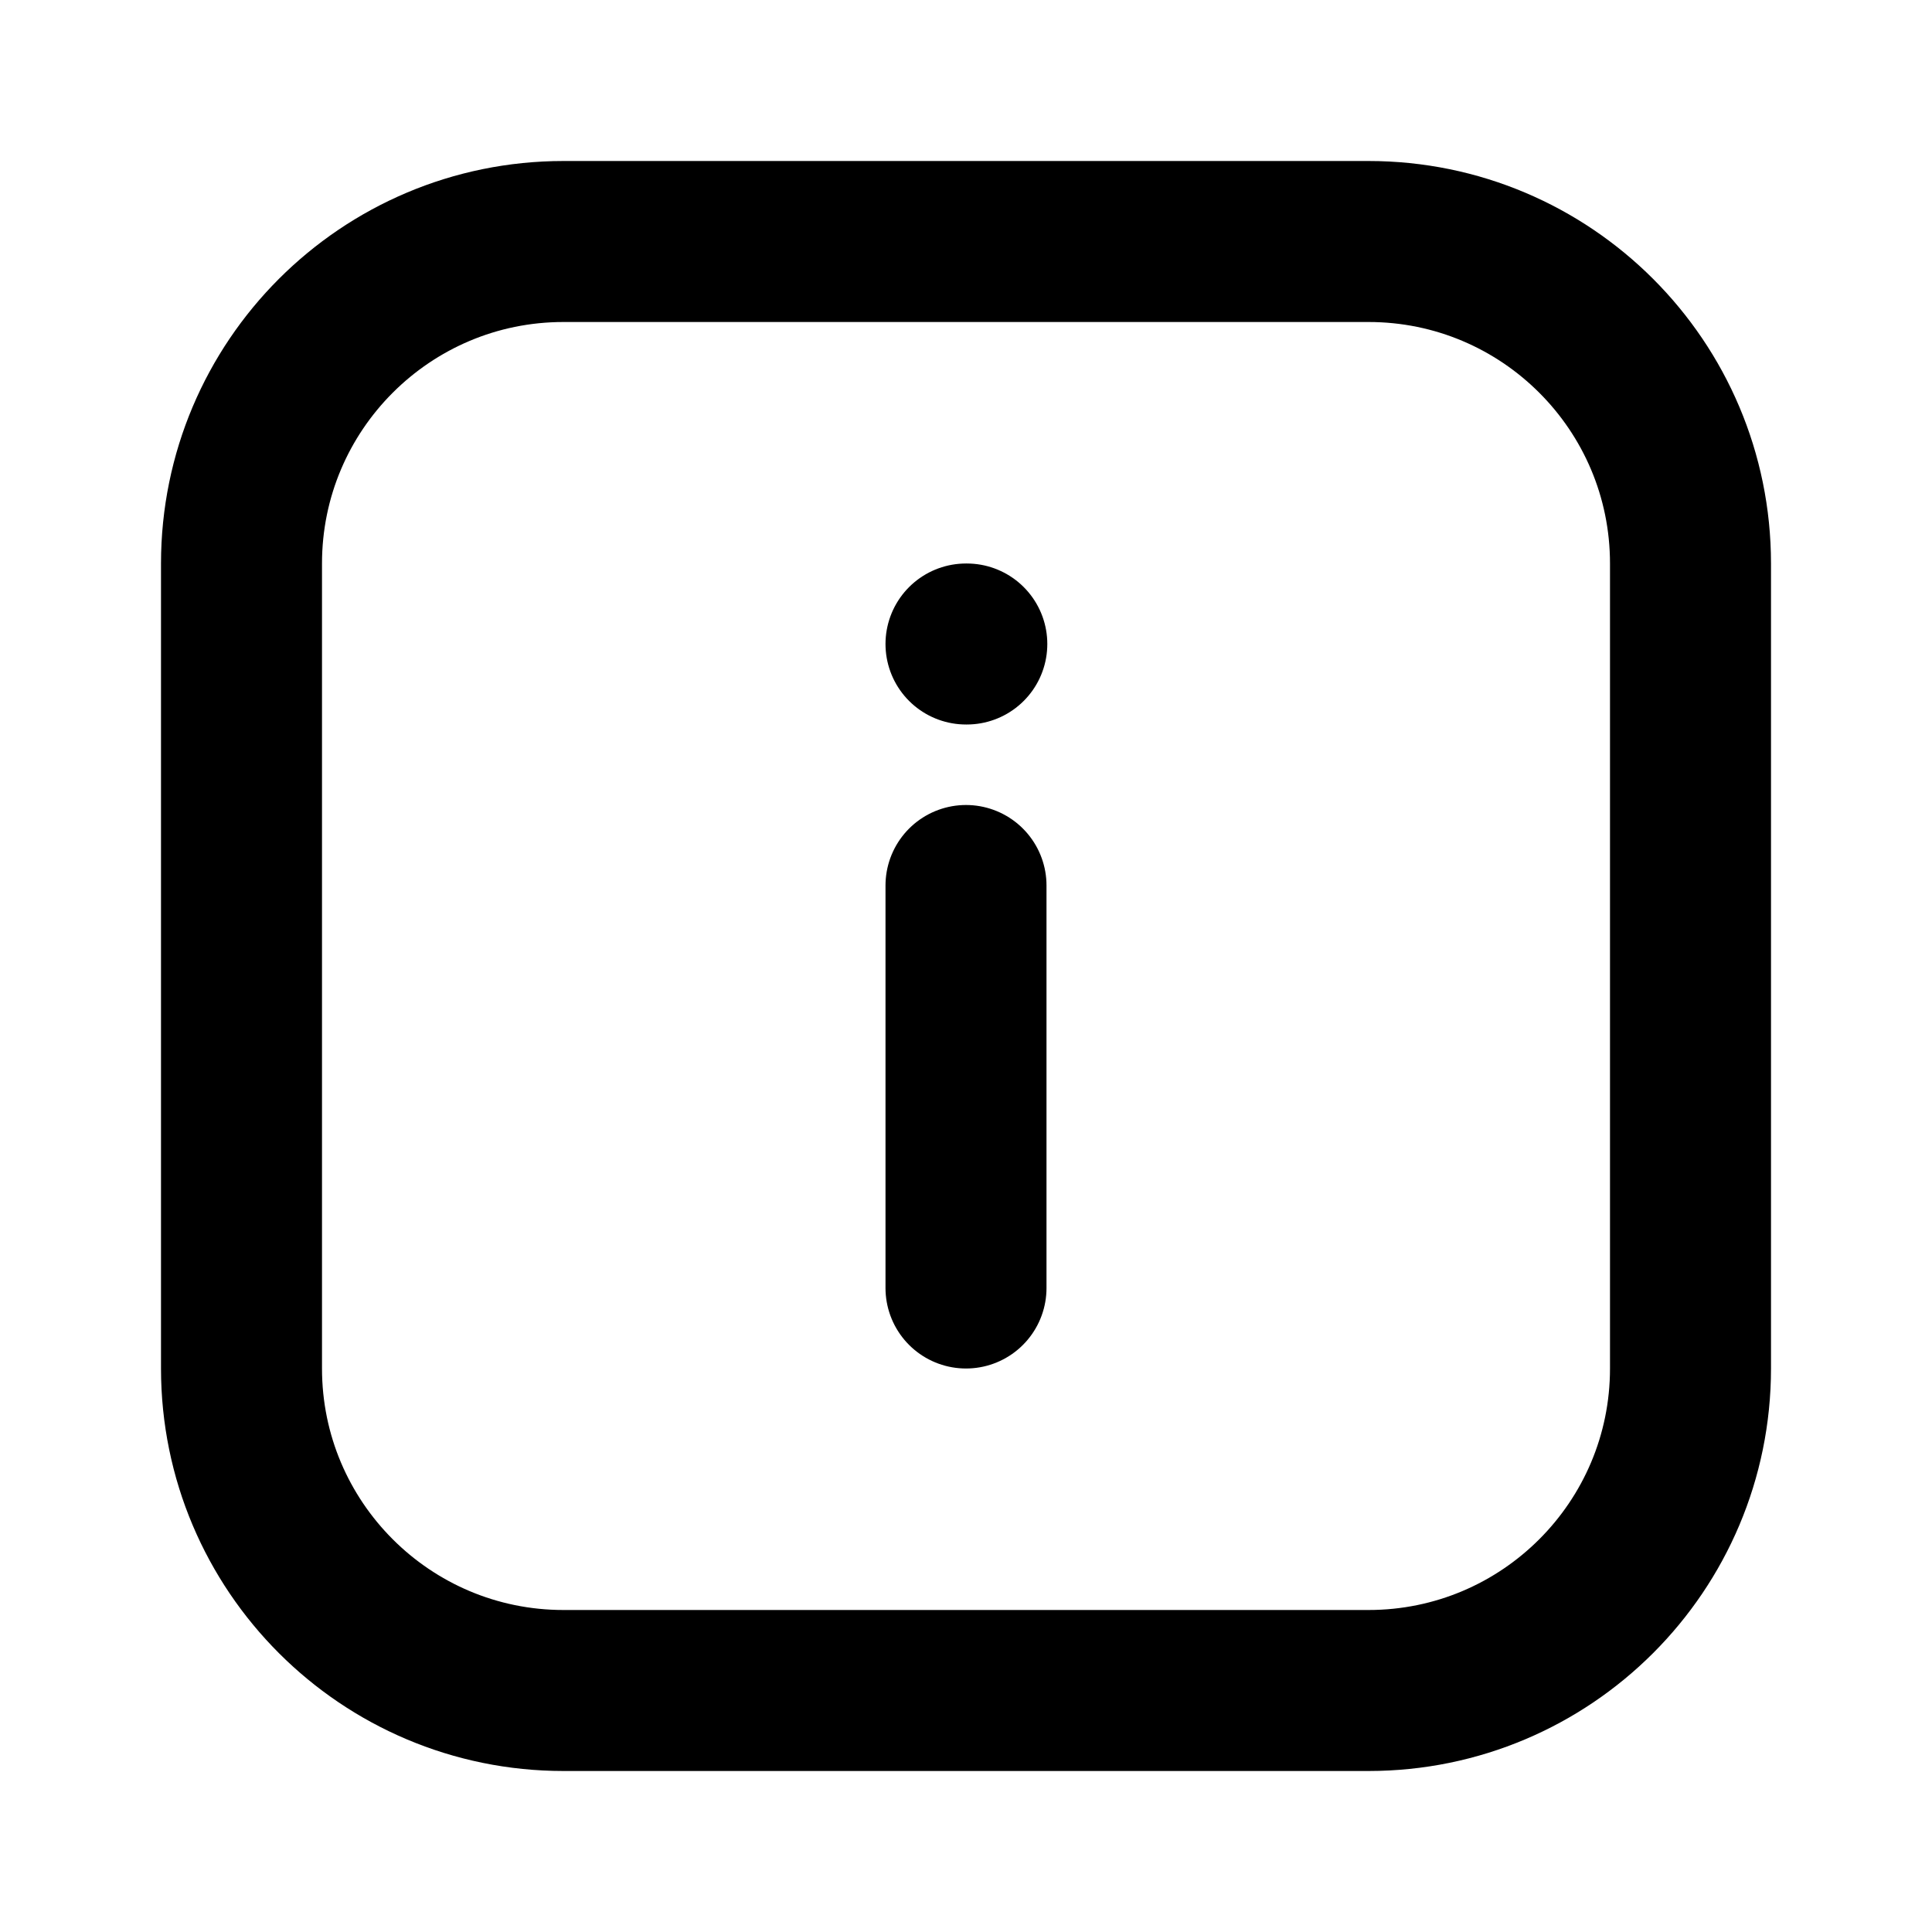
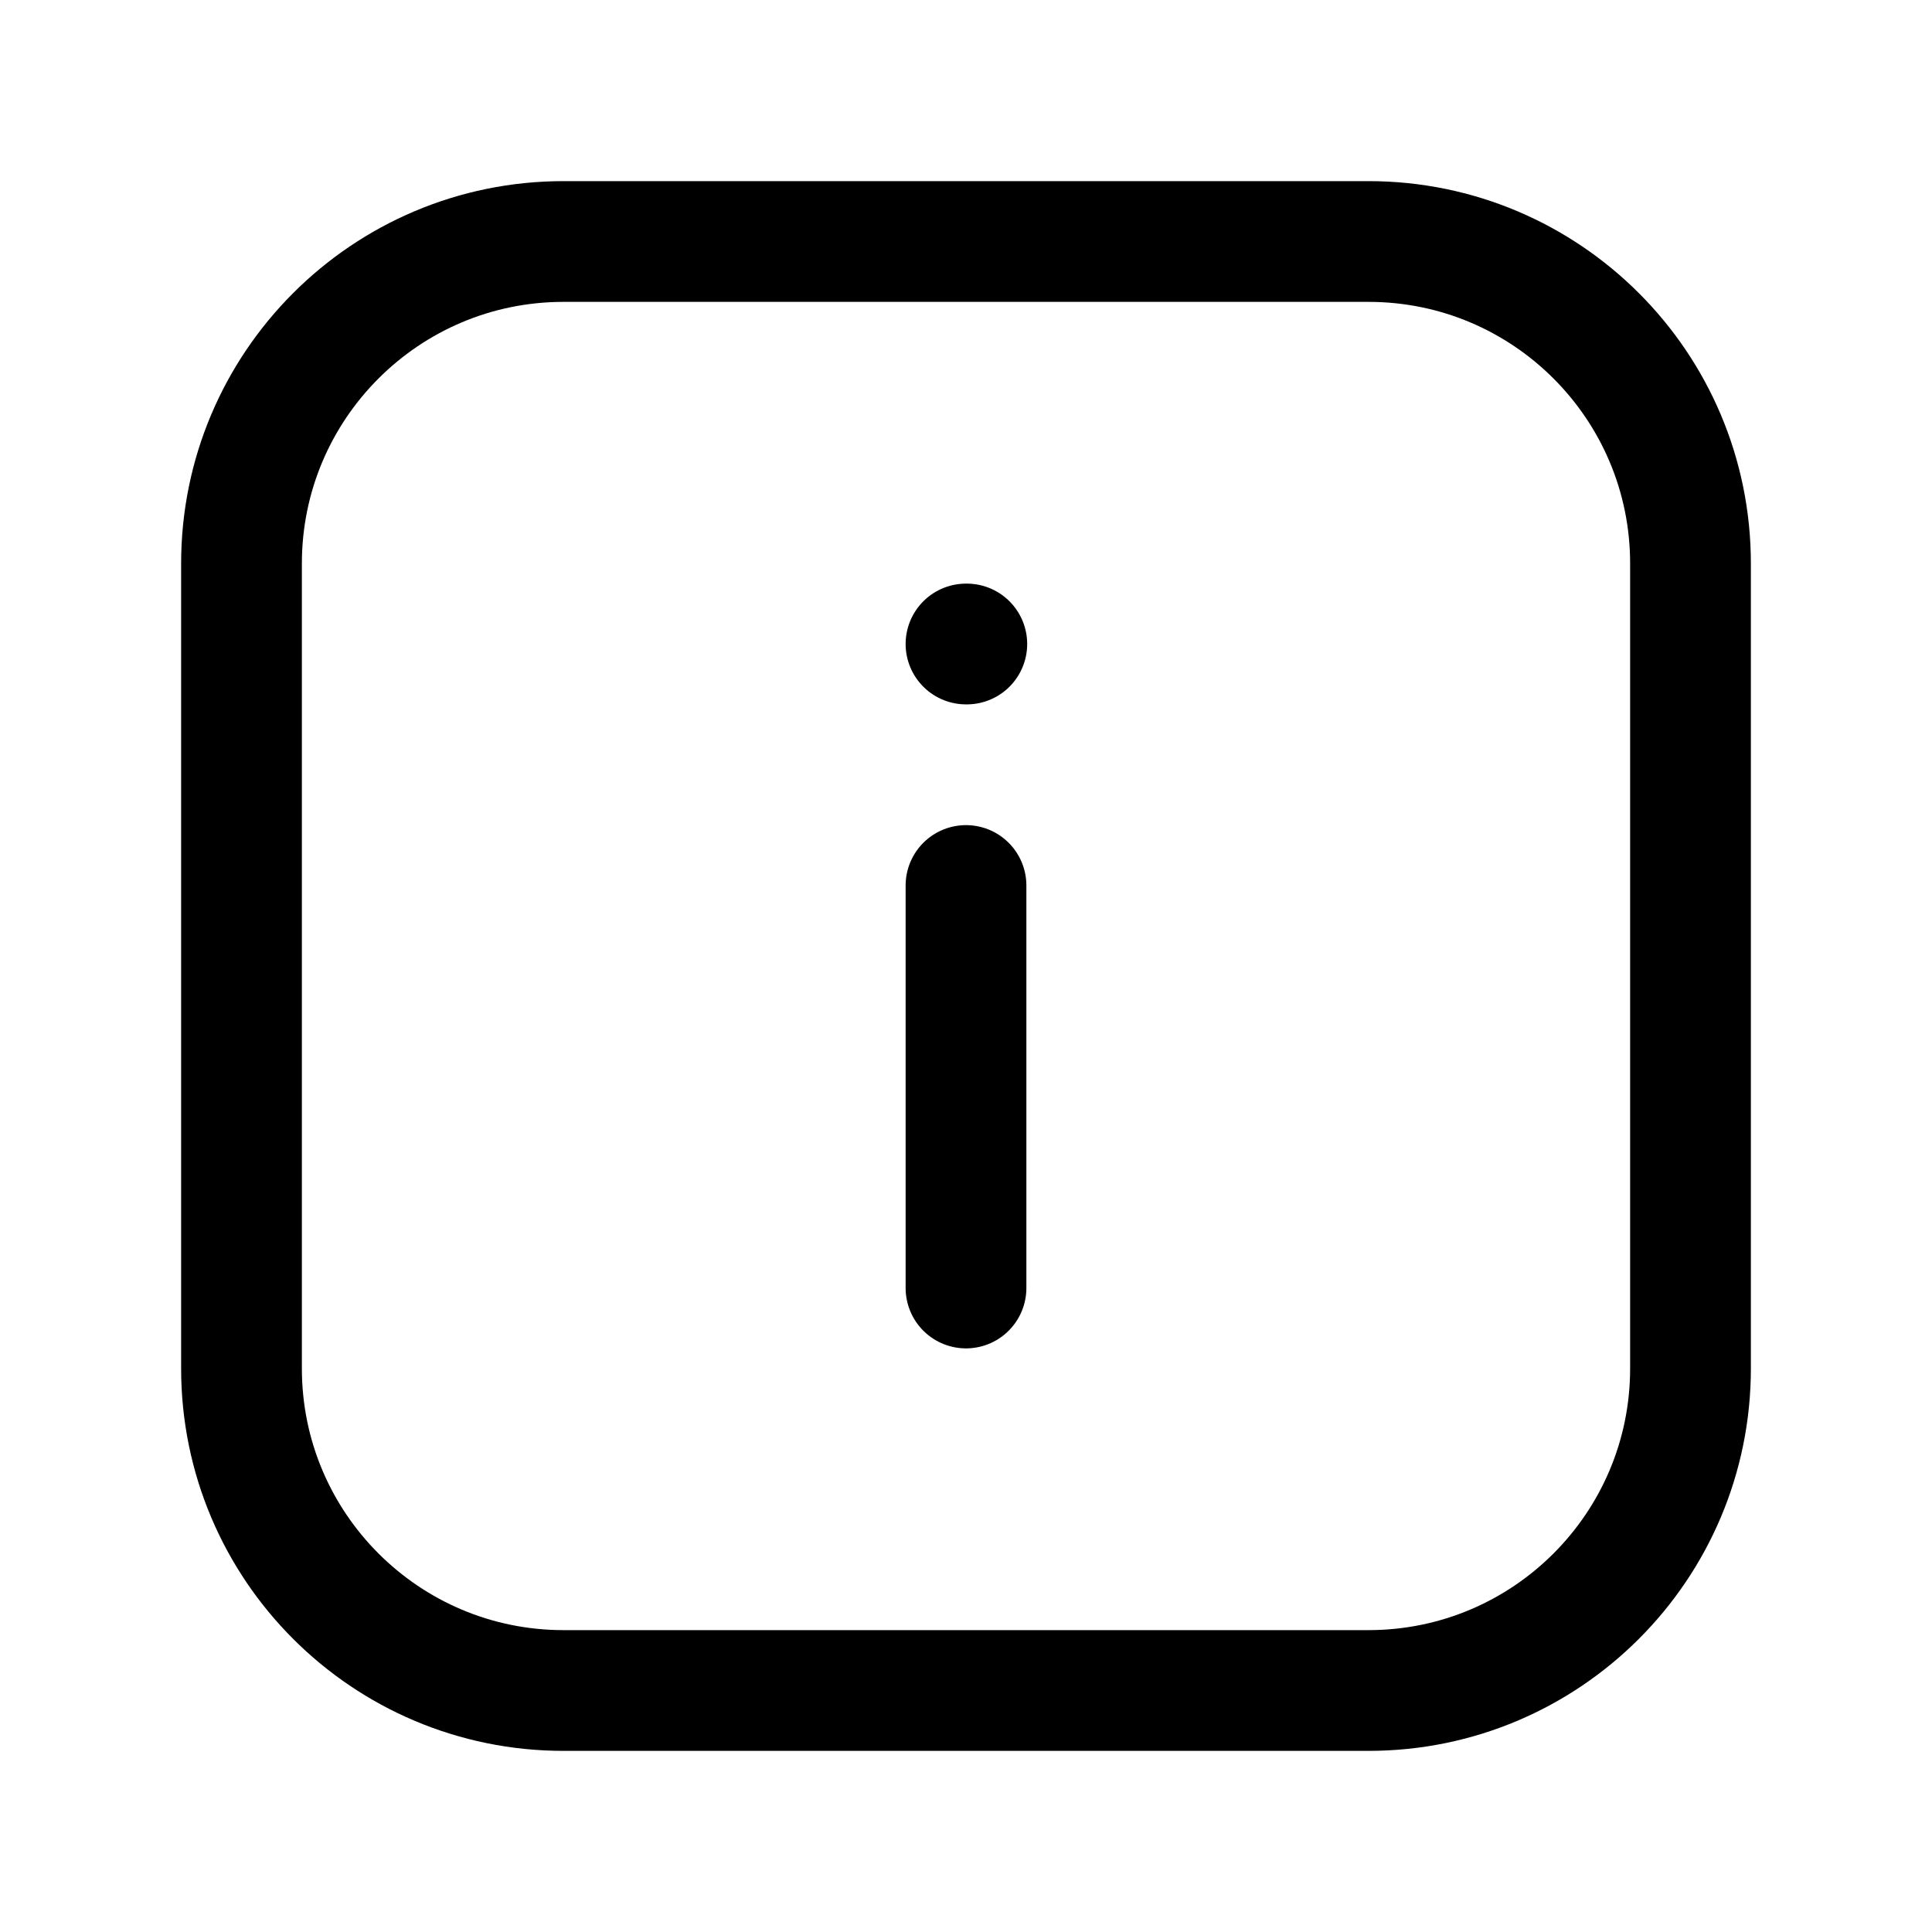
- <svg xmlns="http://www.w3.org/2000/svg" width="24" height="24" viewBox="0 0 24 24" fill="none" stroke="currentColor" stroke-width="2" stroke-linecap="round" stroke-linejoin="round">
+ <svg xmlns="http://www.w3.org/2000/svg" viewBox="0 0 24 24" fill="none" stroke="currentColor" stroke-width="1.5" stroke-linecap="round" stroke-linejoin="round">
  <rect x="3" y="3" width="18" height="18" rx="4" ry="4" />
  <line x1="12" y1="16" x2="12" y2="11" />
  <line x1="12" y1="8" x2="12.01" y2="8" />
</svg>
